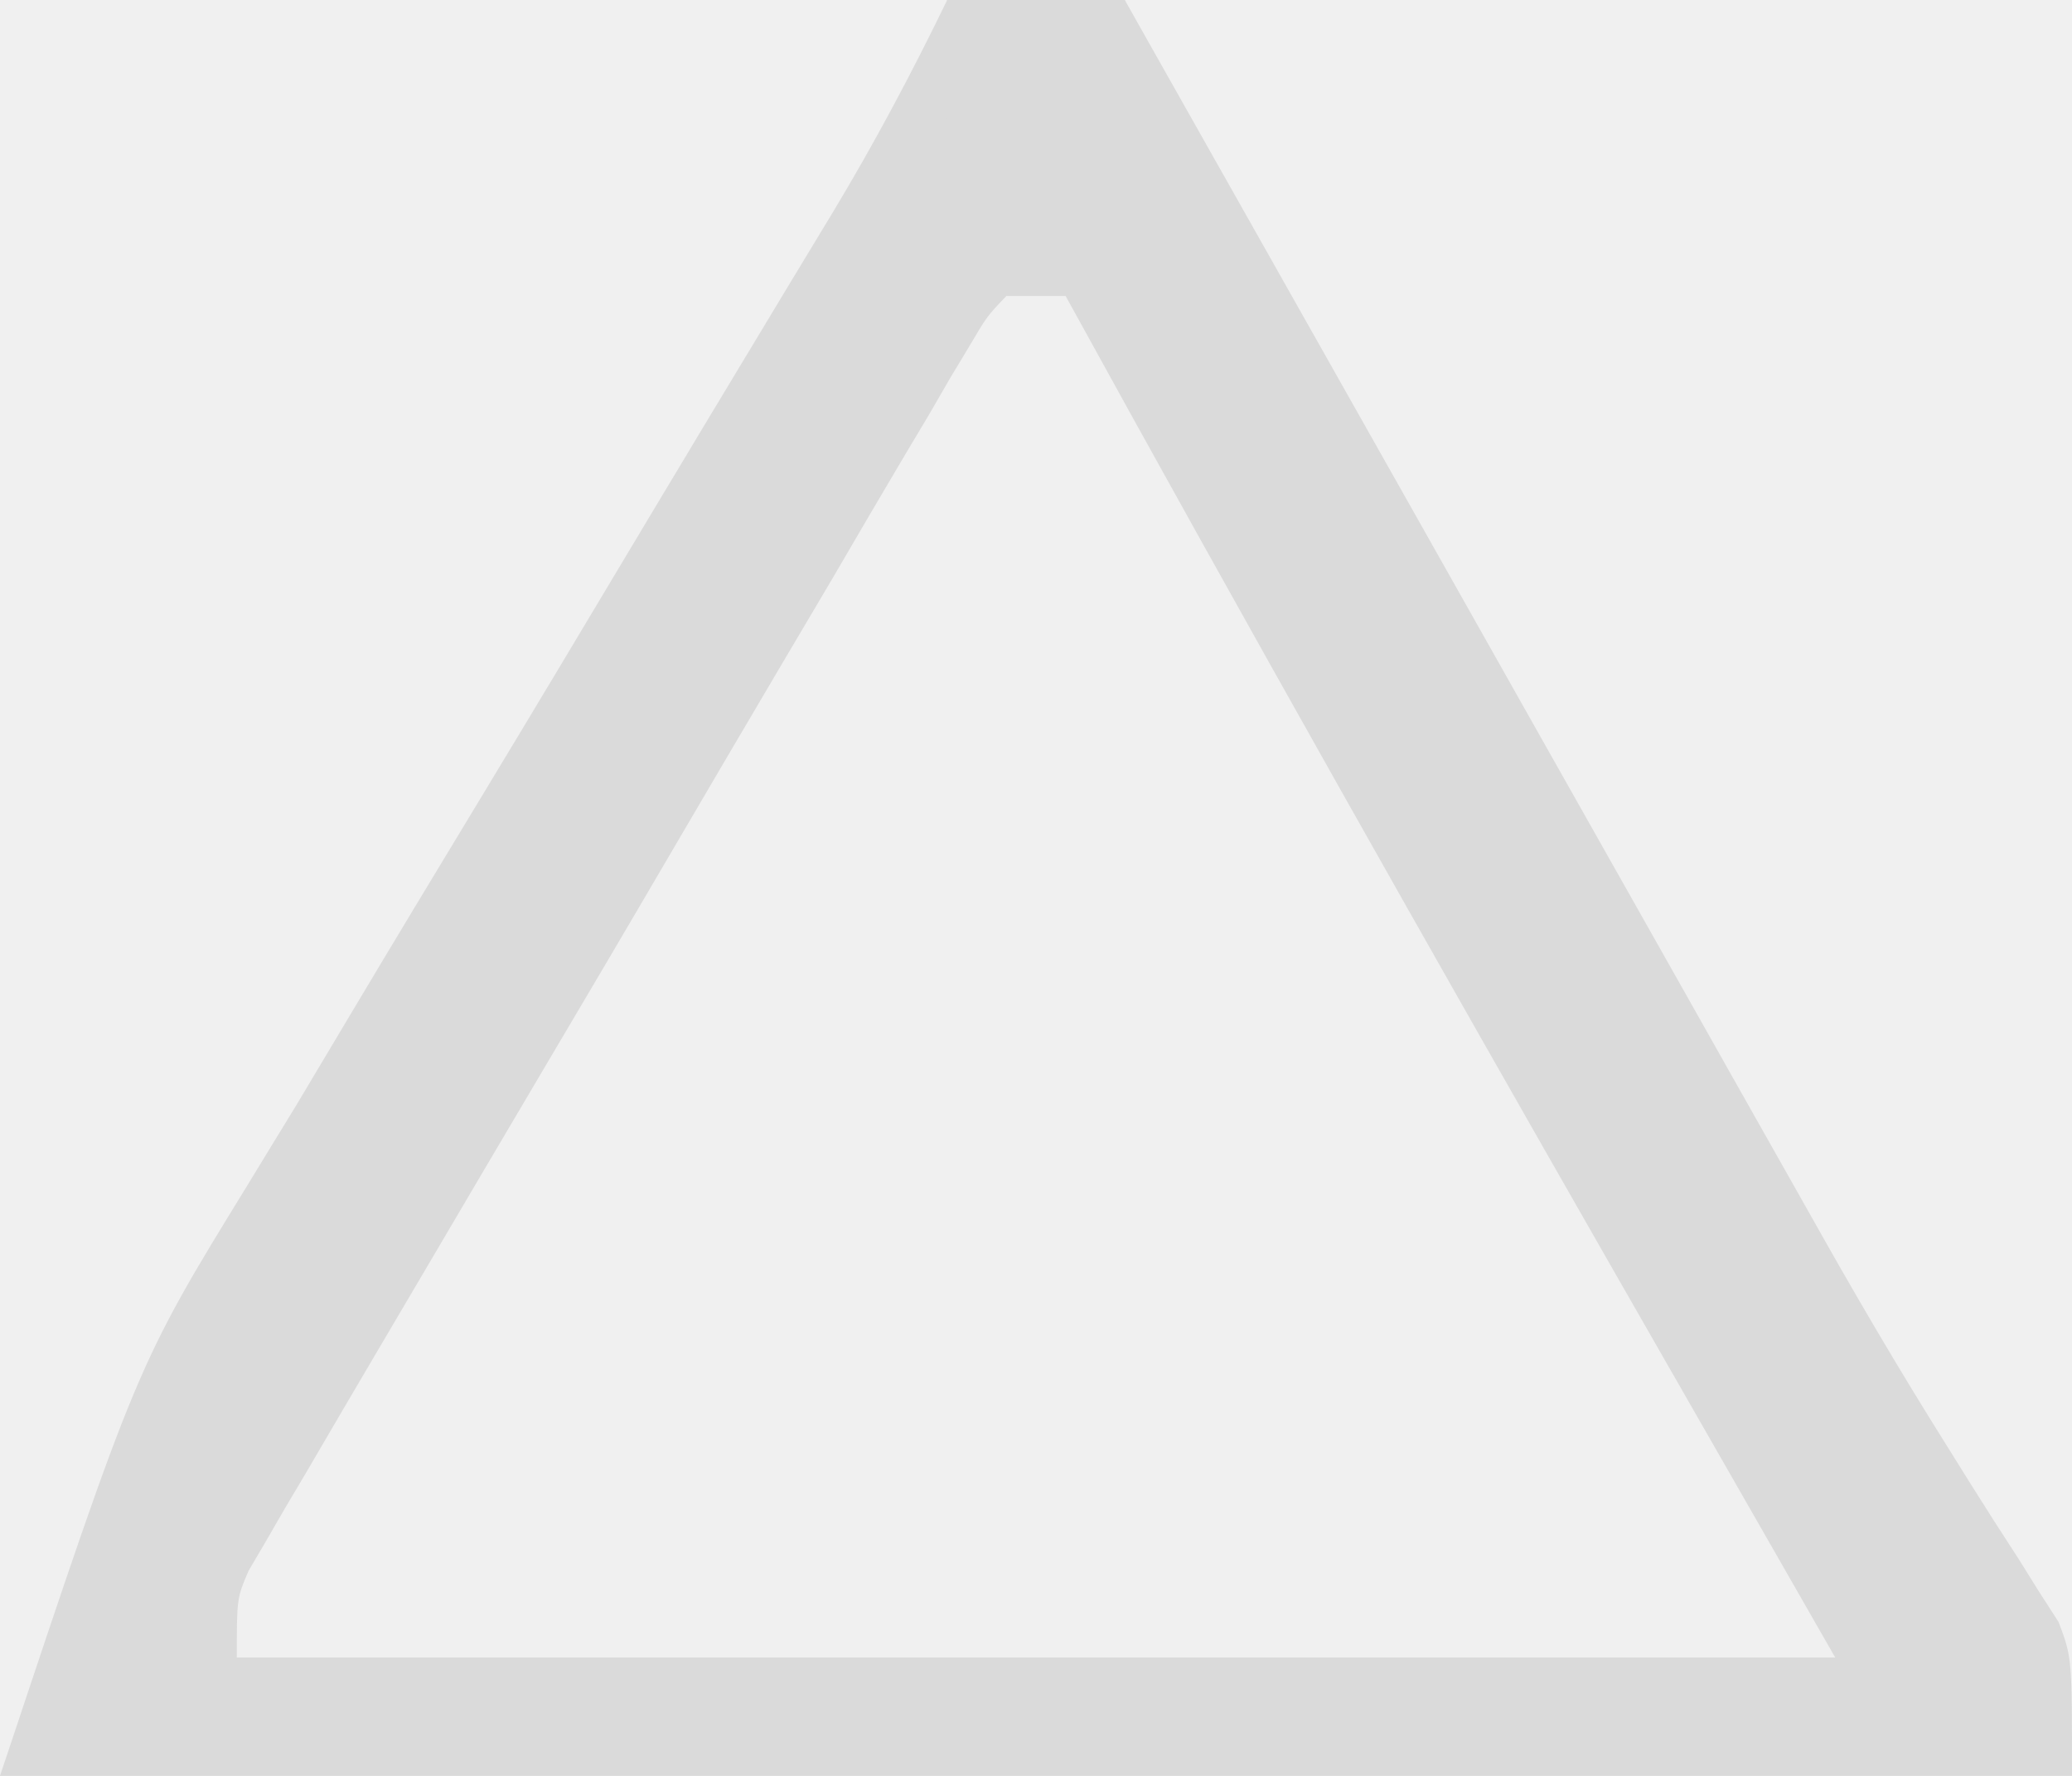
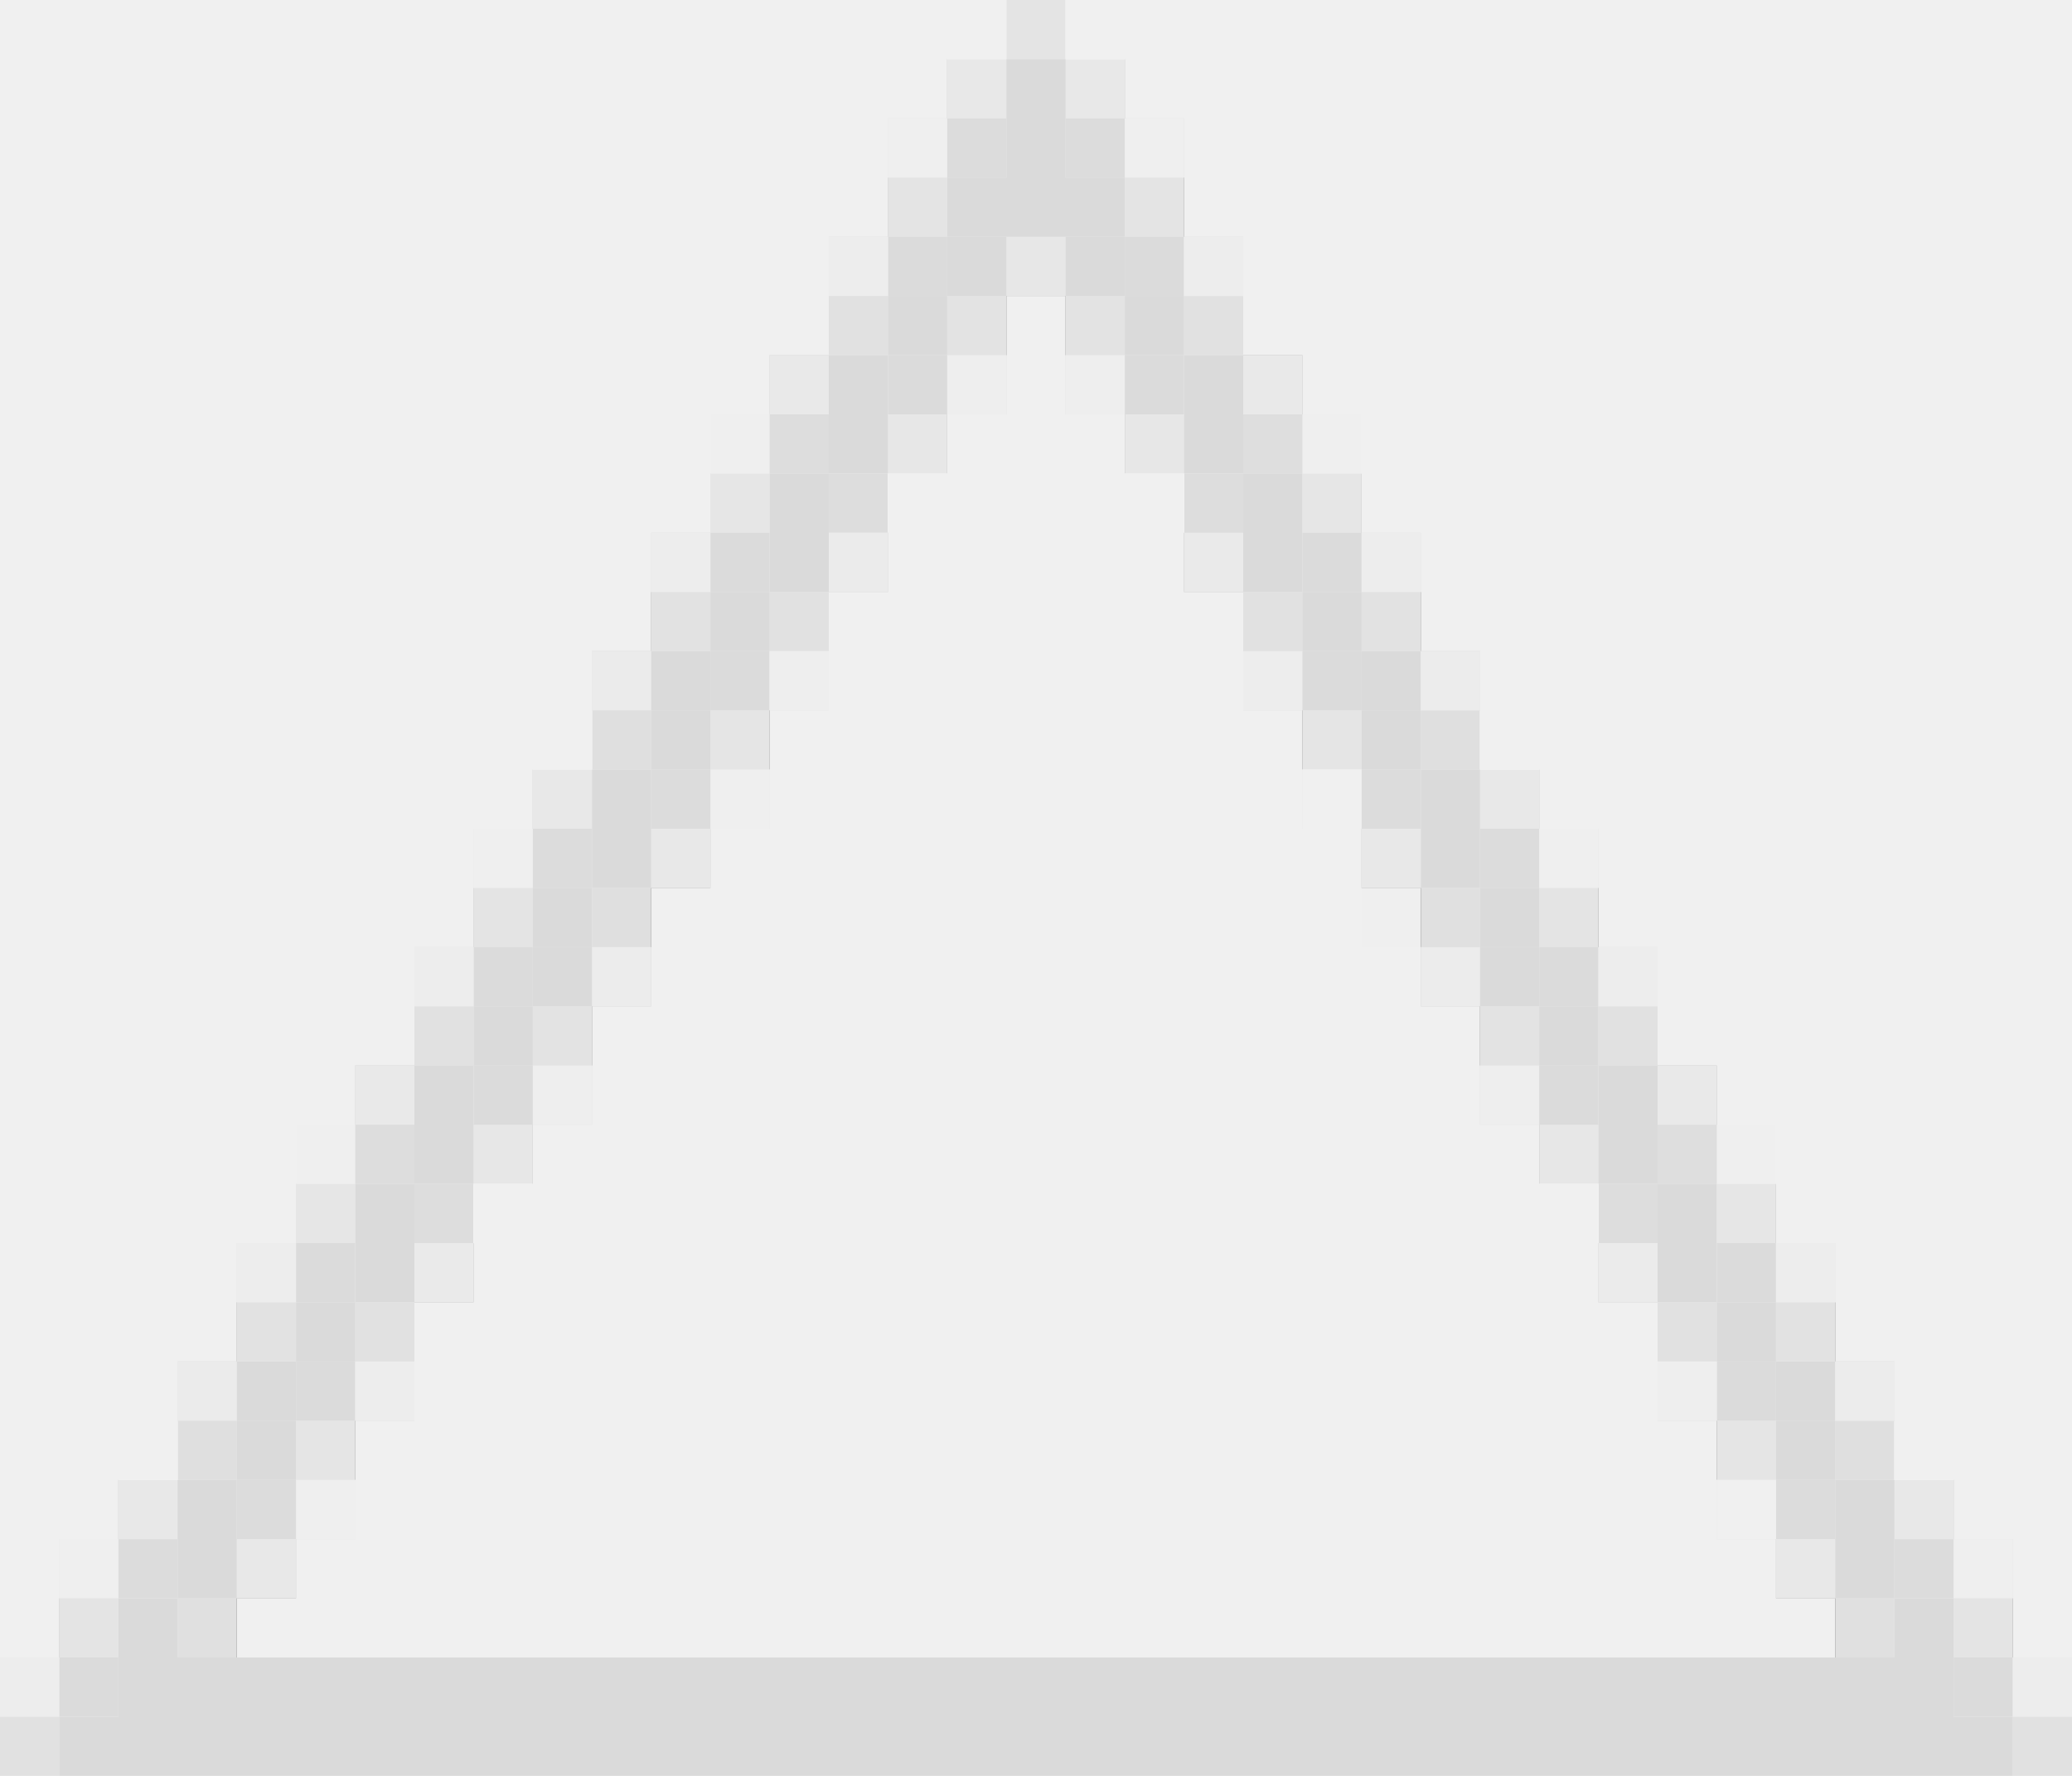
- <svg xmlns="http://www.w3.org/2000/svg" viewBox="0 0 35 30" version="1.1" width="35" height="30">
-   <path d="M16,0c.99,0,1.98,0,3,0c.156,.277,.312,.554,.473,.84c1.485,2.633,2.97,5.265,4.457,7.897c.763,1.353,1.527,2.706,2.289,4.059c.739,1.31,1.478,2.62,2.218,3.929c.28,.496,.559,.991,.838,1.487c.397,.703,.794,1.406,1.191,2.109c.126,.224,.252,.447,.382,.677c.648,1.145,1.315,2.273,2.014,3.387c.14,.224,.28,.449,.424,.68c.265,.423,.534,.844,.807,1.262c.119,.191,.238,.382,.361,.578c.106,.164,.211,.328,.32,.497C35,28,35,28,35,30c-11.667,0-23.333,0-35,0c2.313-6.939,2.313-6.939,4.183-9.983c.134-.219,.268-.439,.405-.665c.138-.224,.275-.449,.416-.68c.287-.48,.573-.96,.859-1.44c.742-1.245,1.491-2.486,2.242-3.726c.915-1.513,1.822-3.03,2.729-4.548c.705-1.178,1.412-2.356,2.122-3.531c.13-.216,.26-.431,.394-.654c.24-.398,.481-.797,.723-1.195C14.776,2.411,15.405,1.226,16,0Zm1,5c-.326,.341-.326,.341-.614,.828c-.111,.184-.221,.368-.335,.557c-.118,.204-.236,.408-.358,.619c-.127,.213-.254,.426-.385,.645c-.42,.707-.835,1.418-1.249,2.128c-.29,.491-.58,.982-.871,1.473c-.608,1.03-1.214,2.062-1.818,3.094c-.775,1.326-1.555,2.648-2.337,3.969c-.599,1.013-1.197,2.029-1.794,3.044c-.286,.488-.574,.976-.862,1.463c-.402,.681-.801,1.364-1.2,2.047c-.119,.202-.239,.404-.363,.612c-.108,.187-.216,.373-.327,.566c-.047,.08-.047,.08-.287,.488C4,27,4,27,4,28c9,0,18,0,27,0c-1.217-2.124-2.434-4.249-3.687-6.437C24.167,16.064,21.052,10.551,18,5c-.33,0-.66,0-1,0Z" fill="#DADADA" />
-   <path d="M16,0c.99,.33,1.98,.66,3,1c-.99,.33-1.98,.66-3,1c0-.66,0-1.32,0-2Z" fill="#DADADA" />
+ <svg xmlns="http://www.w3.org/2000/svg" viewBox="0 0 35 30" width="35" height="30">
+   <defs>
+     <mask id="spotlight-source-alpha" x="0" y="0" width="35" height="30" maskUnits="userSpaceOnUse" maskContentUnits="userSpaceOnUse" style="mask-type:alpha">
+       <path d="M16,0h1v1h-1ZM18,0h1v1h-1ZM9,12h1v1h-1ZM25,12h1v1h-1ZM23,15h1v1h-1ZM2,24h1v1h-1ZM32,24h1v1h-1Z" fill="#fff" fill-opacity="0.004" />
+       <path d="M15,8h1v1h-1ZM19,8h1v1h-1ZM8,20h1v1h-1ZM26,20h1v1h-1Z" fill="#fff" fill-opacity="0.016" />
+       <path d="M12,7h1v1h-1ZM22,7h1v1h-1ZM5,19h1v1h-1ZM29,19h1v1h-1Z" fill="#fff" fill-opacity="0.024" />
+       <path d="M12,13h1v1h-1ZM22,13h1v1h-1ZM5,25h1v1h-1ZM29,25h1v1h-1Z" fill="#fff" fill-opacity="0.043" />
+       <path d="M15,2h1v1h-1ZM19,2h1v1h-1ZM8,14h1v1h-1ZM26,14h1v1h-1ZM1,26h1v1h-1ZM33,26h1v1h-1Z" fill="#fff" fill-opacity="0.055" />
+       <path d="M16,6h1v1h-1ZM18,6h1v1h-1ZM9,18h1v1h-1ZM25,18h1v1h-1Z" fill="#fff" fill-opacity="0.082" />
+       <path d="M23,9h1v1h-1ZM30,21h1v1h-1Z" fill="#fff" fill-opacity="0.094" />
+       <path d="M11,9h1v1h-1ZM4,21h1v1h-1Z" fill="#fff" fill-opacity="0.098" />
+       <path d="M13,11h1v1h-1Z" fill="#fff" fill-opacity="0.129" />
+       <path d="M6,23h1v1h-1ZM28,23h1v1h-1Z" fill="#fff" fill-opacity="0.133" />
+       <path d="M21,11h1v1h-1Z" fill="#fff" fill-opacity="0.137" />
+       <path d="M14,4h1v1h-1ZM20,4h1v1h-1ZM7,16h1v1h-1ZM27,16h1v1h-1ZM0,28h1v1h-1ZM34,28h1v1h-1Z" fill="#fff" fill-opacity="0.149" />
+       <path d="M10,16h1v1h-1ZM24,16h1v1h-1Z" fill="#fff" fill-opacity="0.196" />
+       <path d="M24,11h1v1h-1ZM31,23h1v1h-1Z" fill="#fff" fill-opacity="0.212" />
+       <path d="M10,11h1v1h-1ZM3,23h1v1h-1Z" fill="#fff" fill-opacity="0.22" />
+       <path d="M14,9h1v1h-1Z" fill="#fff" fill-opacity="0.267" />
+       <path d="M7,21h1v1h-1ZM27,21h1v1h-1Z" fill="#fff" fill-opacity="0.271" />
+       <path d="M20,9h1v1h-1Z" fill="#fff" fill-opacity="0.275" />
+       <path d="M13,6h1v1h-1ZM21,6h1v1h-1ZM6,18h1v1h-1ZM28,18h1v1h-1Z" fill="#fff" fill-opacity="0.294" />
+       <path d="M11,14h1v1h-1ZM23,14h1v1h-1ZM4,26h1v1h-1ZM30,26h1v1h-1Z" fill="#fff" fill-opacity="0.353" />
+       <path d="M18,1h1v1h-1ZM25,13h1v1h-1Z" fill="#fff" fill-opacity="0.373" />
+       <path d="M32,25h1v1h-1Z" fill="#fff" fill-opacity="0.376" />
+       <path d="M16,1h1v1h-1ZM9,13h1v1h-1ZM2,25h1v1h-1Z" fill="#fff" fill-opacity="0.38" />
+       <path d="M17,4h1v1h-1Z" fill="#fff" fill-opacity="0.392" />
+       <path d="M15,7h1v1h-1ZM8,19h1v1h-1Z" fill="#fff" fill-opacity="0.435" />
+       <path d="M19,7h1v1h-1ZM26,19h1v1h-1Z" fill="#fff" fill-opacity="0.439" />
+       <path d="M12,8h1v1h-1ZM22,8h1v1h-1ZM5,20h1v1h-1ZM29,20h1v1h-1Z" fill="#fff" fill-opacity="0.459" />
+       <path d="M12,12h1v1h-1ZM22,12h1v1h-1ZM5,24h1v1h-1ZM29,24h1v1h-1Z" fill="#fff" fill-opacity="0.518" />
+       <path d="M19,3h1v1h-1ZM26,15h1v1h-1ZM33,27h1v1h-1Z" fill="#fff" fill-opacity="0.541" />
+       <path d="M15,3h1v1h-1ZM8,15h1v1h-1Z" fill="#fff" fill-opacity="0.545" />
+       <path d="M1,27h1v1h-1Z" fill="#fff" fill-opacity="0.549" />
+       <path d="M17,0h1v1h-1Z" fill="#fff" fill-opacity="0.573" />
+       <path d="M16,5h1v1h-1Z" fill="#fff" fill-opacity="0.6" />
+       <path d="M9,17h1v1h-1ZM25,17h1v1h-1Z" fill="#fff" fill-opacity="0.604" />
+       <path d="M18,5h1v1h-1Z" fill="#fff" fill-opacity="0.608" />
+       <path d="M11,10h1v1h-1ZM23,10h1v1h-1ZM4,22h1v1h-1ZM30,22h1v1h-1Z" fill="#fff" fill-opacity="0.627" />
+       <path d="M13,10h1v1h-1ZM21,10h1v1h-1ZM6,22h1v1h-1ZM28,22h1v1h-1Z" fill="#fff" fill-opacity="0.686" />
+       <path d="M20,5h1v1h-1Z" fill="#fff" fill-opacity="0.706" />
+       <path d="M27,17h1v1h-1ZM34,29h1v1h-1Z" fill="#fff" fill-opacity="0.71" />
+       <path d="M14,5h1v1h-1ZM7,17h1v1h-1ZM0,29h1v1h-1Z" fill="#fff" fill-opacity="0.714" />
+       <path d="M10,15h1v1h-1Z" fill="#fff" fill-opacity="0.765" />
+       <path d="M24,15h1v1h-1ZM3,27h1v1h-1ZM31,27h1v1h-1Z" fill="#fff" fill-opacity="0.769" />
+       <path d="M10,12h1v1h-1ZM24,12h1v1h-1ZM3,24h1v1h-1ZM31,24h1v1h-1Z" fill="#fff" fill-opacity="0.784" />
+       <path d="M14,8h1v1h-1ZM20,8h1v1h-1ZM7,20h1v1h-1ZM27,20h1v1h-1Z" fill="#fff" fill-opacity="0.831" />
+       <path d="M21,7h1v1h-1ZM28,19h1v1h-1Z" fill="#fff" fill-opacity="0.851" />
+       <path d="M13,7h1v1h-1ZM6,19h1v1h-1Z" fill="#fff" fill-opacity="0.855" />
+       <path d="M11,13h1v1h-1Z" fill="#fff" fill-opacity="0.89" />
+       <path d="M23,13h1v1h-1ZM4,25h1v1h-1ZM30,25h1v1h-1Z" fill="#fff" fill-opacity="0.894" />
+       <path d="M16,2h1v1h-1ZM18,2h1v1h-1ZM9,14h1v1h-1ZM25,14h1v1h-1ZM2,26h1v1h-1ZM32,26h1v1h-1Z" fill="#fff" fill-opacity="0.906" />
+       <path d="M15,6h1v1h-1ZM19,6h1v1h-1ZM8,18h1v1h-1ZM26,18h1v1h-1Z" fill="#fff" fill-opacity="0.933" />
+       <path d="M22,9h1v1h-1Z" fill="#fff" fill-opacity="0.945" />
+       <path d="M12,9h1v1h-1ZM5,21h1v1h-1ZM29,21h1v1h-1Z" fill="#fff" fill-opacity="0.949" />
+       <path d="M12,11h1v1h-1ZM22,11h1v1h-1ZM5,23h1v1h-1ZM29,23h1v1h-1Z" fill="#fff" fill-opacity="0.969" />
+       <path d="M15,4h1v1h-1ZM19,4h1v1h-1ZM8,16h1v1h-1ZM26,16h1v1h-1ZM1,28h1v1h-1ZM33,28h1v1h-1Z" fill="#fff" fill-opacity="0.976" />
+       <path d="M16,4h1v1h-1ZM18,4h1v1h-1ZM9,16h1v1h-1ZM25,16h1v1h-1Z" fill="#fff" fill-opacity="0.988" />
+       <path d="M11,11h1v1h-1ZM23,11h1v1h-1ZM4,23h1v1h-1ZM30,23h1v1h-1Z" fill="#fff" fill-opacity="0.992" />
+       <path d="M17,1h1v1h-1ZM17,2h1v1h-1ZM16,3h3v1h-3ZM15,5h1v1h-1ZM19,5h1v1h-1ZM14,6h1v1h-1ZM20,6h1v1h-1ZM14,7h1v1h-1ZM20,7h1v1h-1ZM13,8h1v1h-1ZM21,8h1v1h-1ZM13,9h1v1h-1ZM21,9h1v1h-1ZM12,10h1v1h-1ZM22,10h1v1h-1ZM11,12h1v1h-1ZM23,12h1v1h-1ZM10,13h1v1h-1ZM24,13h1v1h-1ZM10,14h1v1h-1ZM24,14h1v1h-1ZM9,15h1v1h-1ZM25,15h1v1h-1ZM8,17h1v1h-1ZM26,17h1v1h-1ZM7,18h1v1h-1ZM27,18h1v1h-1ZM7,19h1v1h-1ZM27,19h1v1h-1ZM6,20h1v1h-1ZM28,20h1v1h-1ZM6,21h1v1h-1ZM28,21h1v1h-1ZM5,22h1v1h-1ZM29,22h1v1h-1ZM4,24h1v1h-1ZM30,24h1v1h-1ZM3,25h1v1h-1ZM31,25h1v1h-1ZM3,26h1v1h-1ZM31,26h1v1h-1ZM2,27h1v1h-1ZM32,27h1v1h-1ZM2,28h31v1h-31ZM1,29h33v1h-33Z" fill="#fff" fill-opacity="1" />
+     </mask>
+   </defs>
+   <g mask="url(#spotlight-source-alpha)">
+     <path d="M16,1L16,0L15,0L14,0L13,0L12,0L11,0L10,0L9,0L8,0L7,0L6,0L5,0L4,0L3,0L2,0L1,0L0,0L0,1L0,2L0,3L0,4L0,5L0,6L0,7L0,8L0,9L0,10L0,11L0,12L0,13L0,14L0,15L0,16L0,17L0,18L0,19L0,20L0,21L0,22L0,23L0,24L0,25L0,26L0,27L0,28L1,28L1,27L1,26L2,26L2,25L2,24L3,24L3,23L4,23L4,22L4,21L5,21L5,20L5,19L6,19L6,18L7,18L7,17L7,16L8,16L8,15L8,14L9,14L9,13L9,12L10,12L10,11L11,11L11,10L11,9L12,9L12,8L12,7L13,7L13,6L14,6L14,5L14,4L15,4L15,3L15,2L16,2L16,1Z" fill="#000000" />
+     <path d="M17,0L16,0L16,1L17,1L17,0Z" fill="#FFFFFF" />
+     <path d="M18,0L17,0L17,1L16,1L16,2L15,2L15,3L15,4L15,5L14,5L14,6L13,6L13,7L13,8L12,8L12,9L12,10L11,10L11,11L10,11L10,12L10,13L9,13L9,14L8,14L8,15L8,16L8,17L7,17L7,18L6,18L6,19L6,20L5,20L5,21L5,22L4,22L4,23L3,23L3,24L3,25L2,25L2,26L1,26L1,27L1,28L1,29L0,29L0,30L1,30L2,30L3,30L4,30L5,30L6,30L7,30L8,30L9,30L10,30L11,30L12,30L13,30L14,30L15,30L16,30L17,30L18,30L19,30L20,30L21,30L22,30L23,30L24,30L25,30L26,30L27,30L28,30L29,30L30,30L31,30L32,30L33,30L34,30L35,30L35,29L34,29L34,28L34,27L34,26L33,26L33,25L32,25L32,24L31,24L31,23L31,22L30,22L30,21L30,20L29,20L29,19L29,18L28,18L28,17L27,17L27,16L27,15L27,14L26,14L26,13L25,13L25,12L24,12L24,11L24,10L23,10L23,9L23,8L22,8L22,7L22,6L21,6L21,5L20,5L20,4L20,3L20,2L19,2L19,1L18,1L18,0ZM16,8L16,7L17,7L17,6L17,5L18,5L18,6L18,7L19,7L19,8L20,8L20,9L20,10L21,10L21,11L21,12L22,12L22,13L23,13L23,14L23,15L24,15L24,16L24,17L25,17L25,18L25,19L26,19L26,20L27,20L27,21L28,21L28,22L28,23L29,23L29,24L29,25L30,25L30,26L30,27L31,27L31,28L30,28L29,28L28,28L27,28L26,28L25,28L24,28L23,28L22,28L21,28L20,28L19,28L18,28L17,28L16,28L15,28L14,28L13,28L12,28L11,28L10,28L9,28L8,28L7,28L6,28L5,28L4,28L4,27L5,27L5,26L5,25L6,25L6,24L6,23L7,23L7,22L8,22L8,21L8,20L9,20L9,19L10,19L10,18L10,17L11,17L11,16L11,15L12,15L12,14L12,13L13,13L13,12L13,11L14,11L14,10L14,9L15,9L15,8L16,8Z" fill="#DADADA" />
+     <path d="M19,0L18,0L18,1L19,1L19,0Z" fill="#FFFFFF" />
+     <path d="M35,28L35,27L35,26L35,25L35,24L35,23L35,22L35,21L35,20L35,19L35,18L35,17L35,16L35,15L35,14L35,13L35,12L35,11L35,10L35,9L35,8L35,7L35,6L35,5L35,4L35,3L35,2L35,1L35,0L34,0L33,0L32,0L31,0L30,0L29,0L28,0L27,0L26,0L25,0L24,0L23,0L22,0L21,0L20,0L19,0L19,1L19,2L20,2L20,3L20,4L21,4L21,5L21,6L22,6L22,7L23,7L23,8L23,9L24,9L24,10L24,11L25,11L25,12L26,12L26,13L26,14L27,14L27,15L27,16L28,16L28,17L28,18L29,18L29,19L30,19L30,20L30,21L31,21L31,22L31,23L32,23L32,24L33,24L33,25L33,26L34,26L34,27L34,28L35,28Z" fill="#000000" />
+     <path d="M14,5L15,5L15,4L14,4L14,5Z" fill="#DDDDDD" />
+     <path d="M21,5L21,4L20,4L20,5L21,5Z" fill="#DDDDDD" />
+     <path d="M19,8L19,7L18,7L18,6L18,5L17,5L17,6L17,7L16,7L16,8L16,9L15,9L15,10L14,10L14,11L14,12L13,12L13,13L13,14L12,14L12,15L11,15L11,16L11,17L10,17L10,18L10,19L9,19L9,20L9,21L8,21L8,22L7,22L7,23L7,24L6,24L6,25L6,26L5,26L5,27L4,27L4,28L5,28L6,28L7,28L8,28L9,28L10,28L11,28L12,28L13,28L14,28L15,28L16,28L17,28L18,28L19,28L20,28L21,28L22,28L23,28L24,28L25,28L26,28L27,28L28,28L29,28L30,28L31,28L31,27L30,27L30,26L29,26L29,25L29,24L28,24L28,23L28,22L27,22L27,21L26,21L26,20L26,19L25,19L25,18L25,17L24,17L24,16L24,15L23,15L23,14L22,14L22,13L22,12L21,12L21,11L21,10L20,10L20,9L19,9L19,8Z" fill="#000000" />
+     <path d="M12,8L13,8L13,7L12,7L12,8Z" fill="#D4D4D4" />
+     <path d="M23,8L23,7L22,7L22,8L23,8Z" fill="#D4D4D4" />
+     <path d="M15,9L16,9L16,8L15,8L15,9Z" fill="#FFFFFF" />
+     <path d="M20,9L20,8L19,8L19,9L20,9Z" fill="#FFFFFF" />
+     <path d="M11,10L12,10L12,9L11,9L11,10Z" fill="#D6D6D6" />
+     <path d="M14,10L15,10L15,9L14,9L14,10Z" fill="#DDDDDD" />
+     <path d="M24,10L24,9L23,9L23,10L24,10Z" fill="#D4D4D4" />
+     <path d="M13,12L14,12L14,11L13,11L13,12Z" fill="#E0E0E0" />
+     <path d="M25,12L25,11L24,11L24,12L25,12Z" fill="#DEDEDE" />
+     <path d="M9,13L10,13L10,12L9,12L9,13Z" fill="#FFFFFF" />
+     <path d="M26,13L26,12L25,12L25,13L26,13Z" fill="#FFFFFF" />
+     <path d="M12,14L13,14L13,13L12,13L12,14Z" fill="#D1D1D1" />
+     <path d="M23,14L23,13L22,13L22,14L23,14Z" fill="#E8E8E8" />
+     <path d="M7,17L8,17L8,16L7,16L7,17Z" fill="#DDDDDD" />
+     <path d="M28,17L28,16L27,16L27,17L28,17Z" fill="#DDDDDD" />
+     <path d="M5,20L6,20L6,19L5,19L5,20Z" fill="#D4D4D4" />
+     <path d="M30,20L30,19L29,19L29,20L30,20Z" fill="#D4D4D4" />
+     <path d="M8,21L9,21L9,20L8,20L8,21Z" fill="#FFFFFF" />
+     <path d="M27,21L27,20L26,20L26,21L27,21Z" fill="#FFFFFF" />
+     <path d="M4,22L5,22L5,21L4,21L4,22Z" fill="#D6D6D6" />
+     <path d="M28,22L28,21L27,21L27,22L28,22Z" fill="#DEDEDE" />
+     <path d="M31,22L31,21L30,21L30,22L31,22Z" fill="#D4D4D4" />
+     <path d="M6,24L7,24L7,23L6,23L6,24Z" fill="#D9D9D9" />
+     <path d="M29,24L29,23L28,23L28,24L29,24Z" fill="#E1E1E1" />
+     <path d="M32,24L32,23L31,23L31,24L32,24Z" fill="#DEDEDE" />
+     <path d="M2,25L3,25L3,24L2,24L2,25Z" fill="#FFFFFF" />
+     <path d="M33,25L33,24L32,24L32,25L33,25Z" fill="#FFFFFF" />
+     <path d="M5,26L6,26L6,25L5,25L5,26Z" fill="#D1D1D1" />
+     <path d="M30,26L30,25L29,25L29,26L30,26Z" fill="#E8E8E8" />
+     <path d="M1,28L0,28L0,29L1,29L1,28Z" fill="#DDDDDD" />
+     <path d="M35,28L34,28L34,29L35,29L35,28Z" fill="#DDDDDD" />
+   </g>
</svg>
